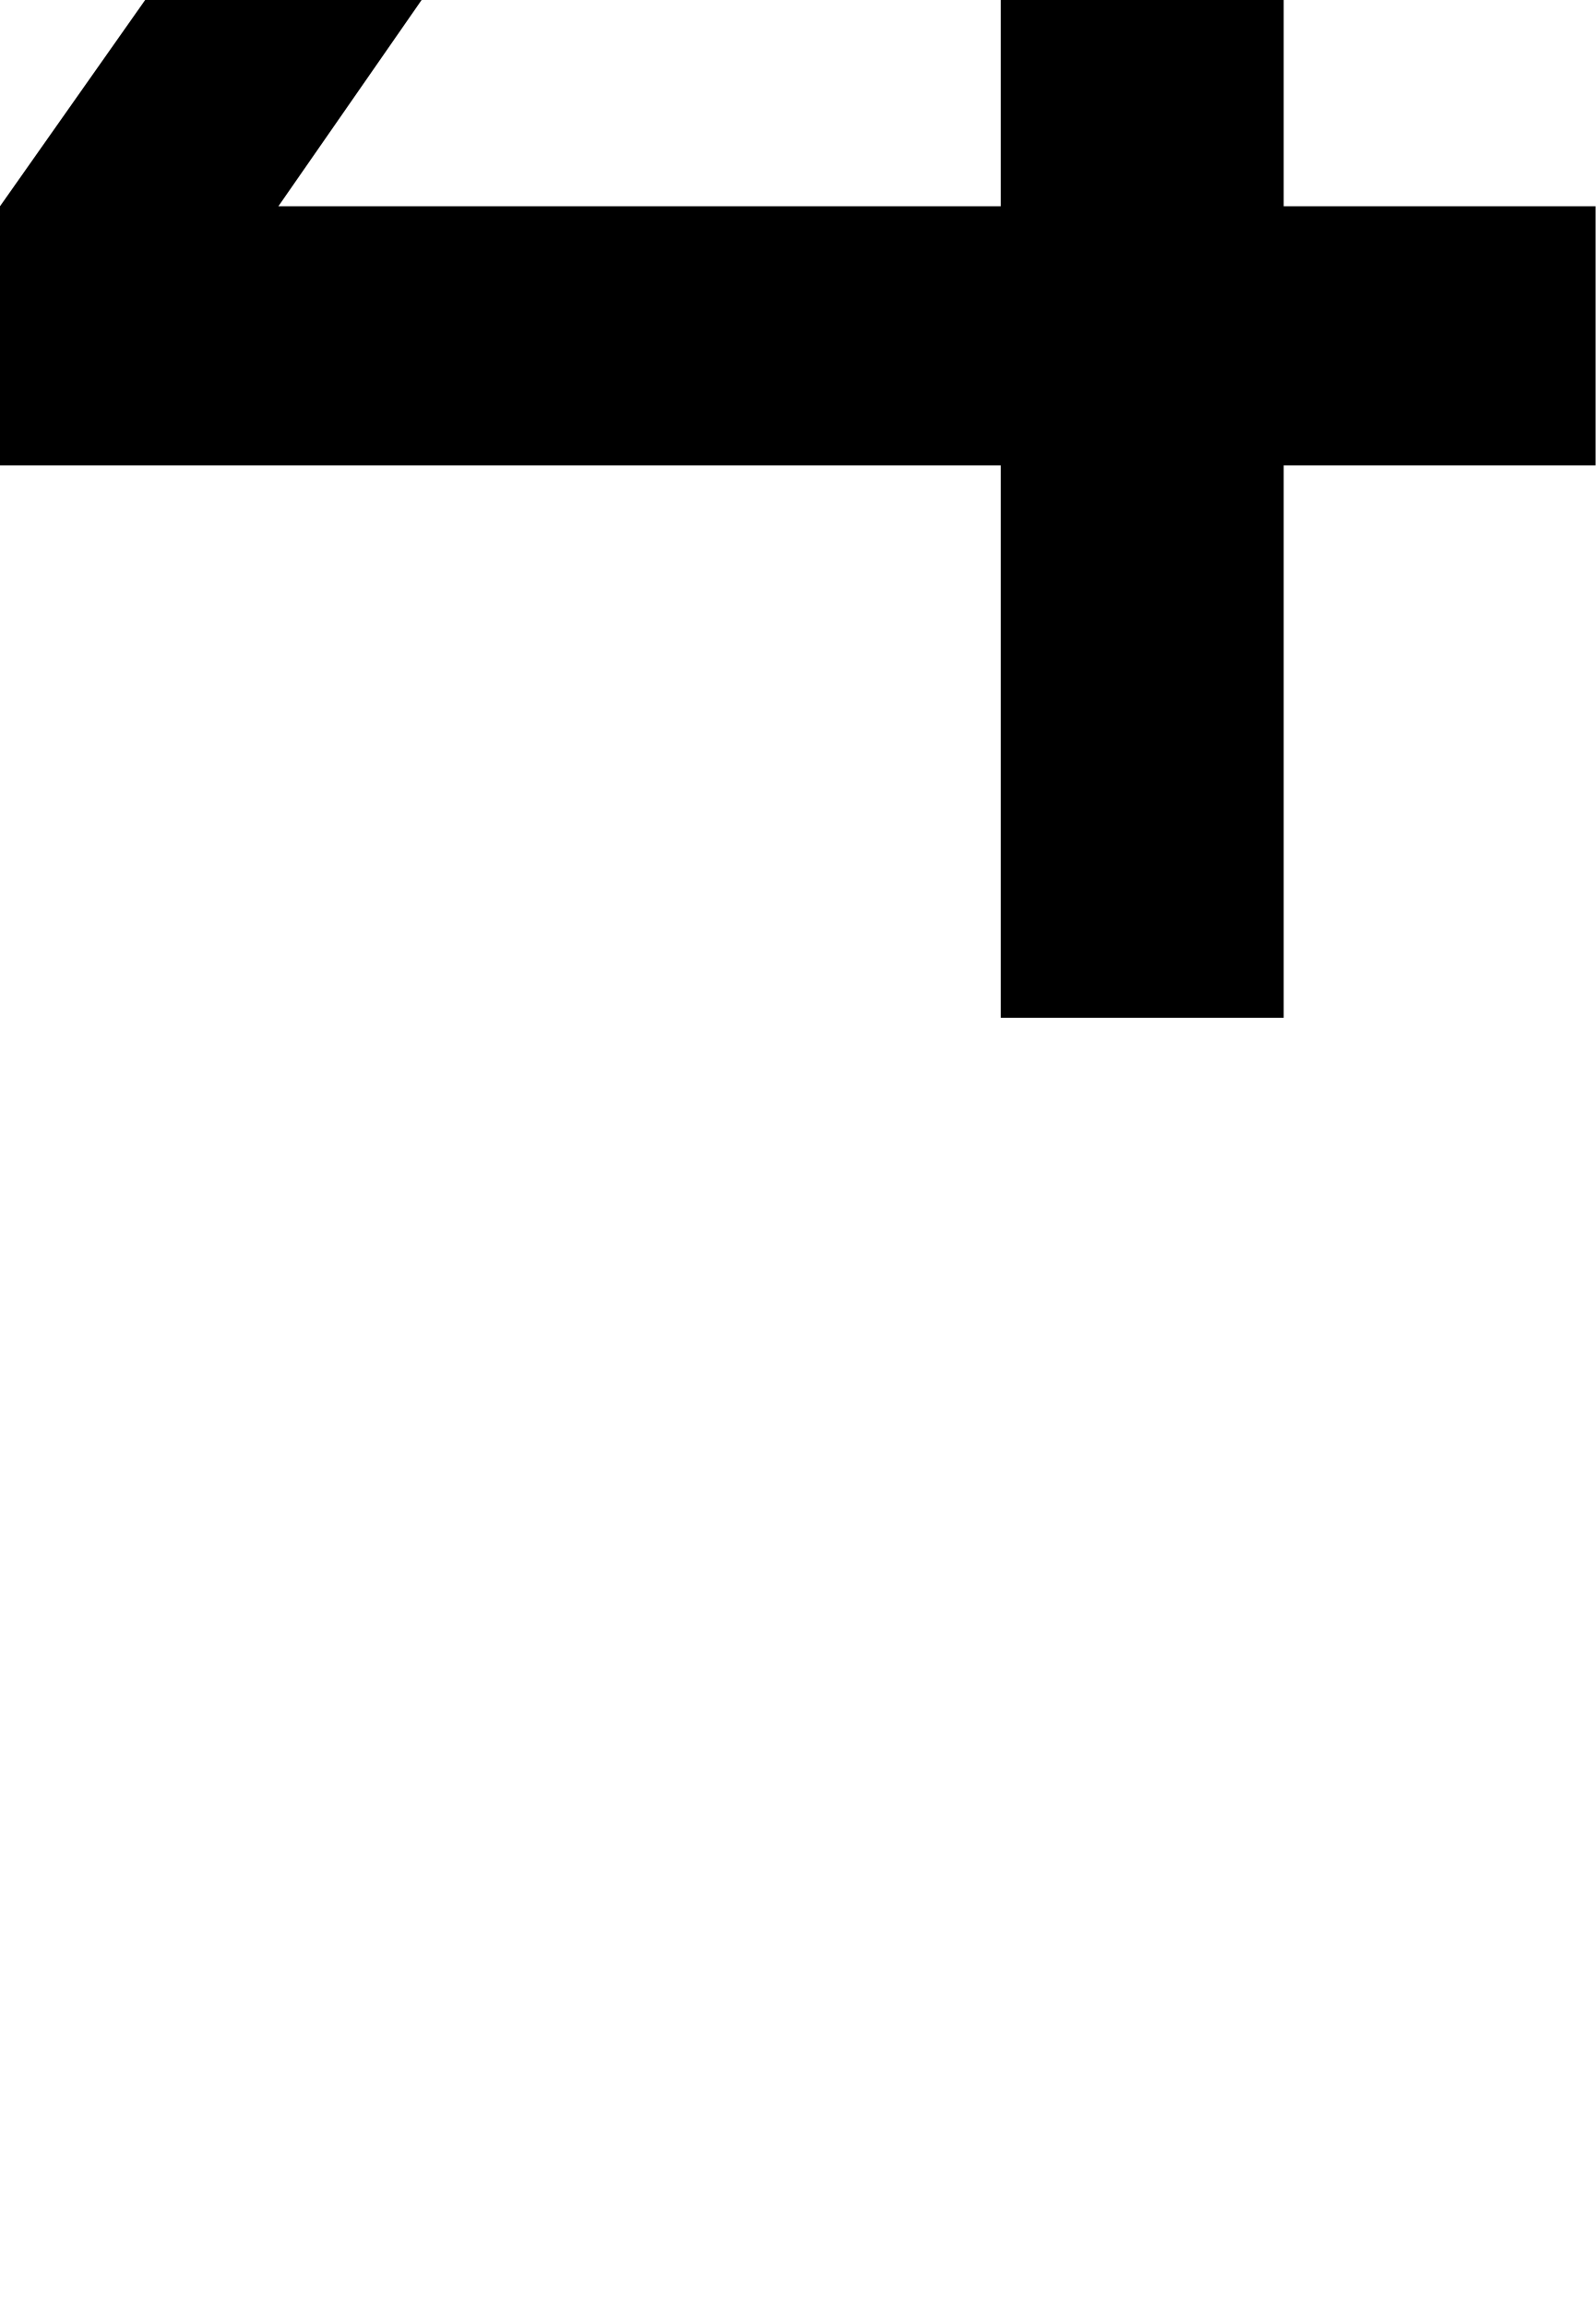
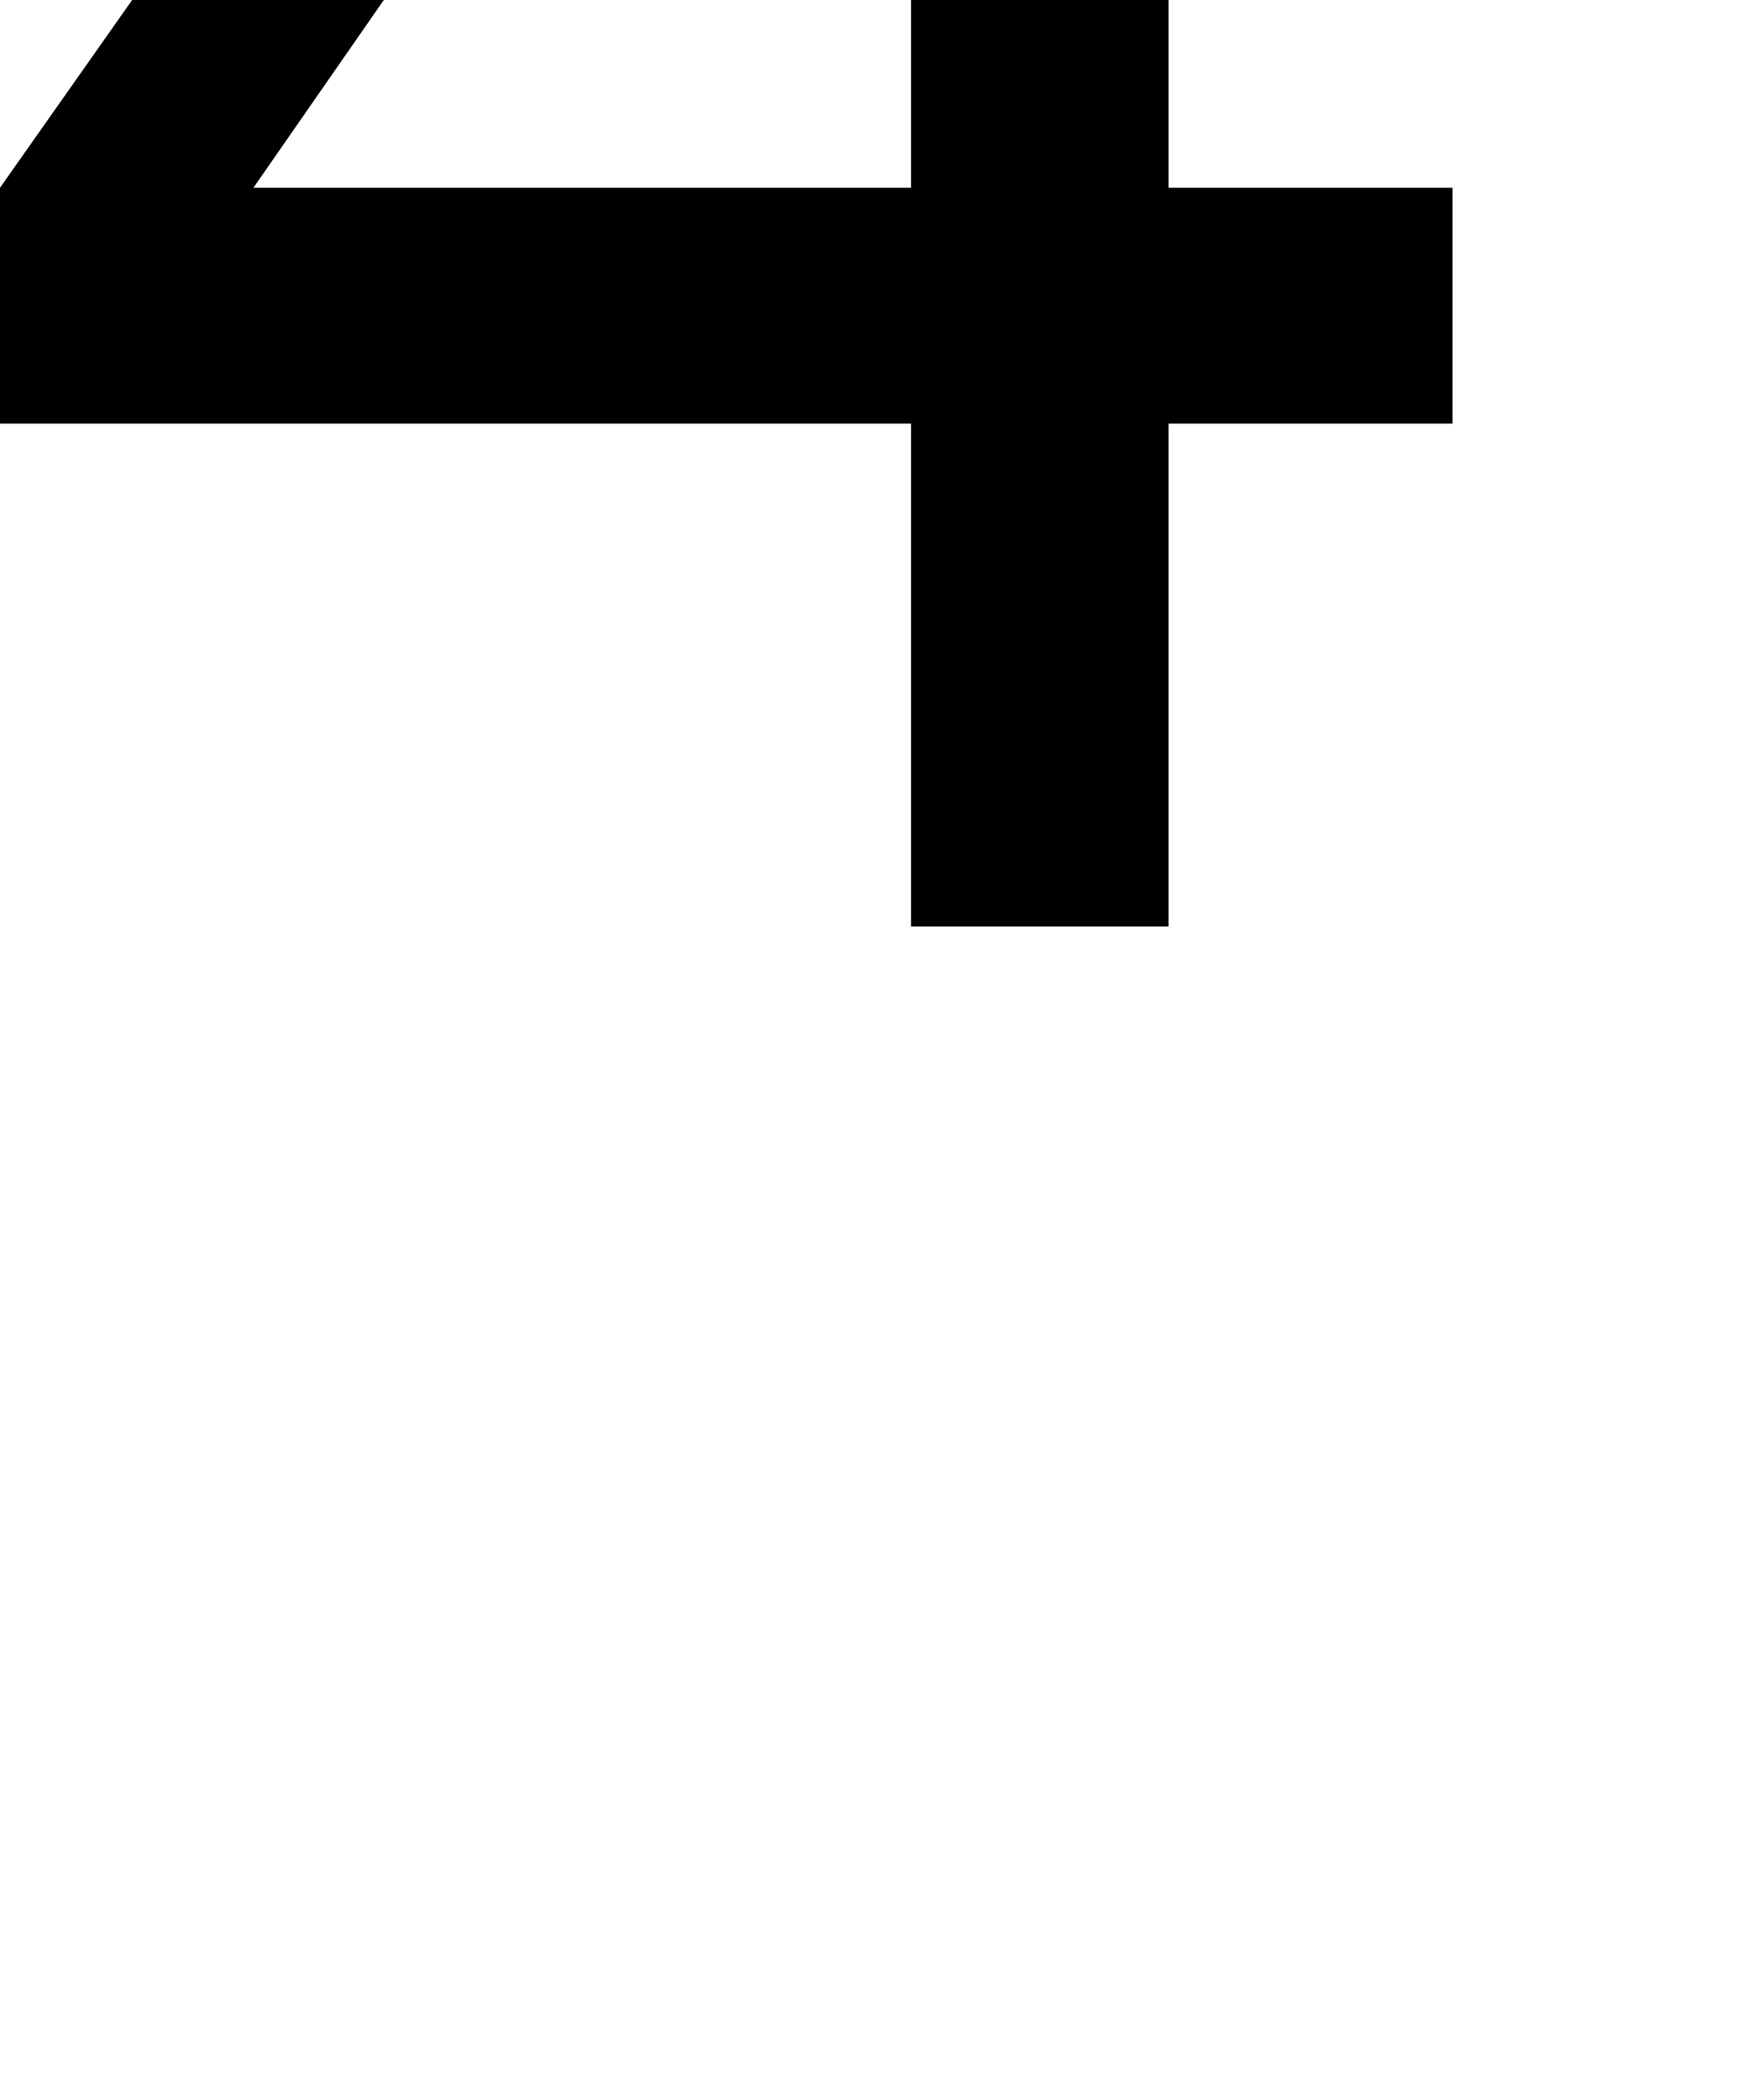
- <svg xmlns="http://www.w3.org/2000/svg" viewBox="0 29.47 24.76 35.79" data-asc="0.9052734375">
+ <svg xmlns="http://www.w3.org/2000/svg" viewBox="0 29.47 29.76 35.79" data-asc="0.9052734375">
  <g fill="#000000">
    <g fill="#000000" transform="translate(0, 0)">
      <path d="M15.53 45.26L15.53 36.69L0 36.69L0 32.67L16.33 9.47L19.92 9.47L19.92 32.67L24.76 32.67L24.76 36.69L19.92 36.69L19.92 45.26L15.53 45.26M15.53 32.67L15.53 16.53L4.32 32.67L15.53 32.67Z" />
    </g>
  </g>
</svg>
